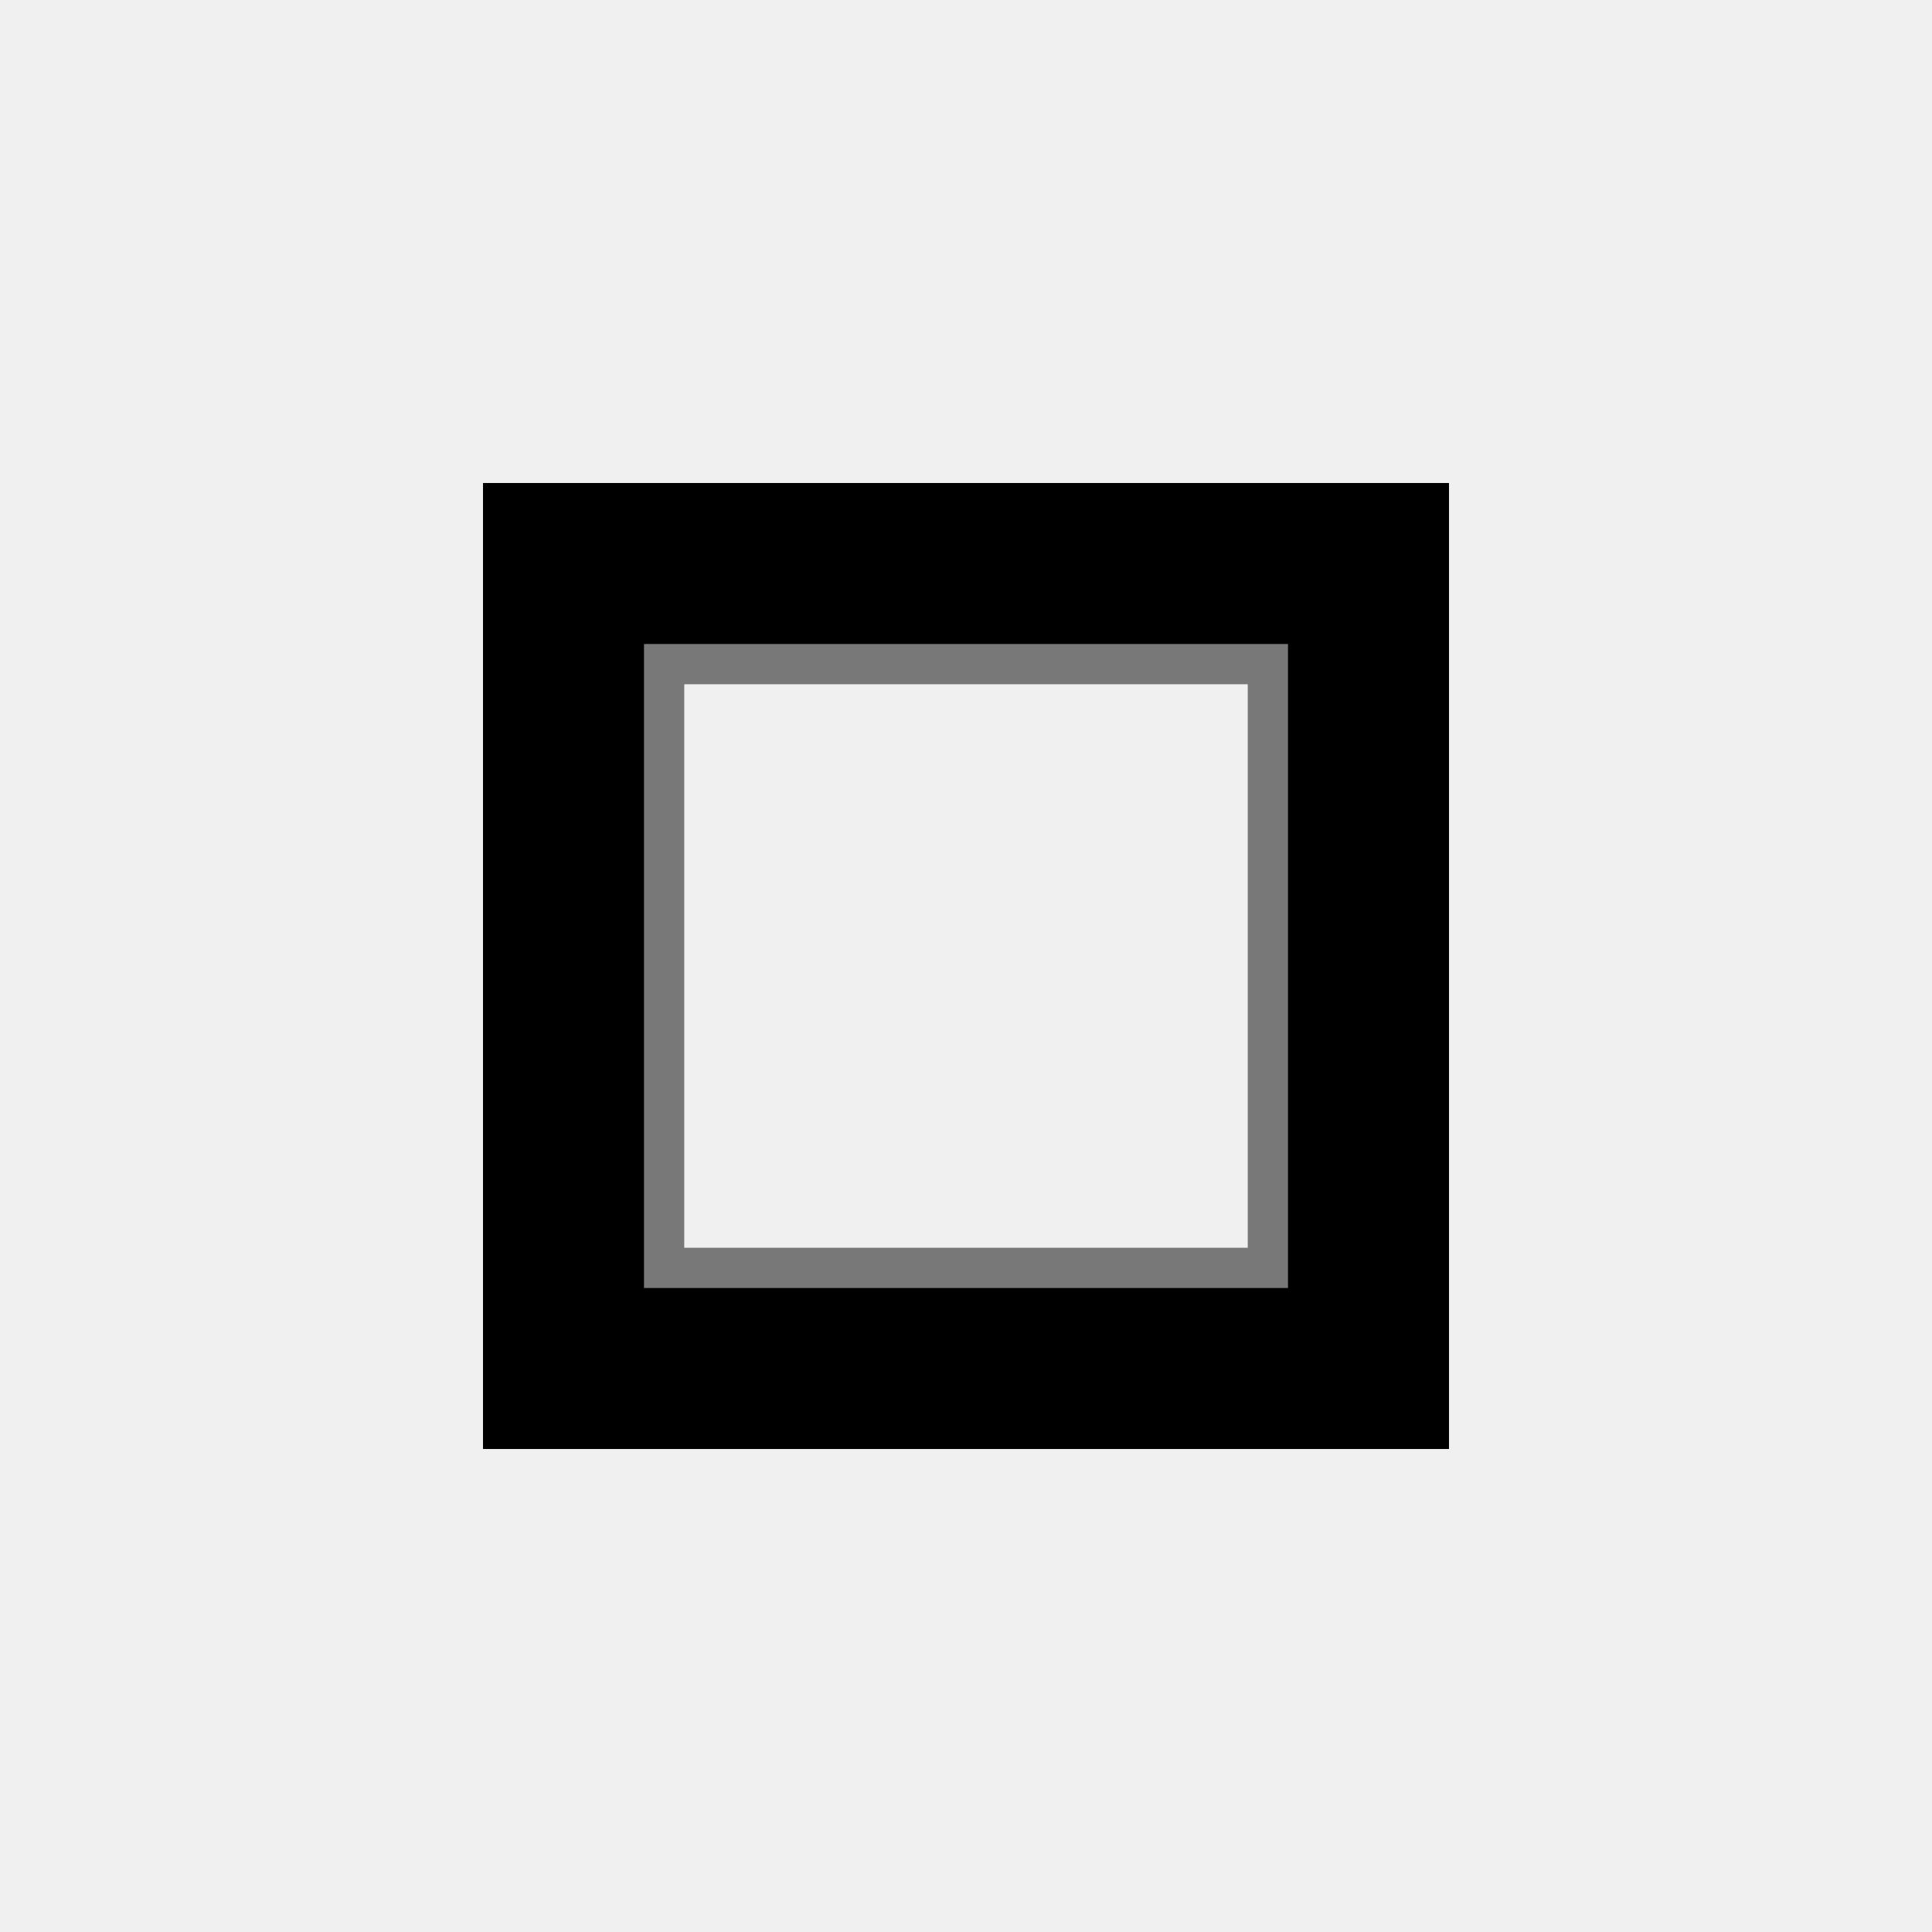
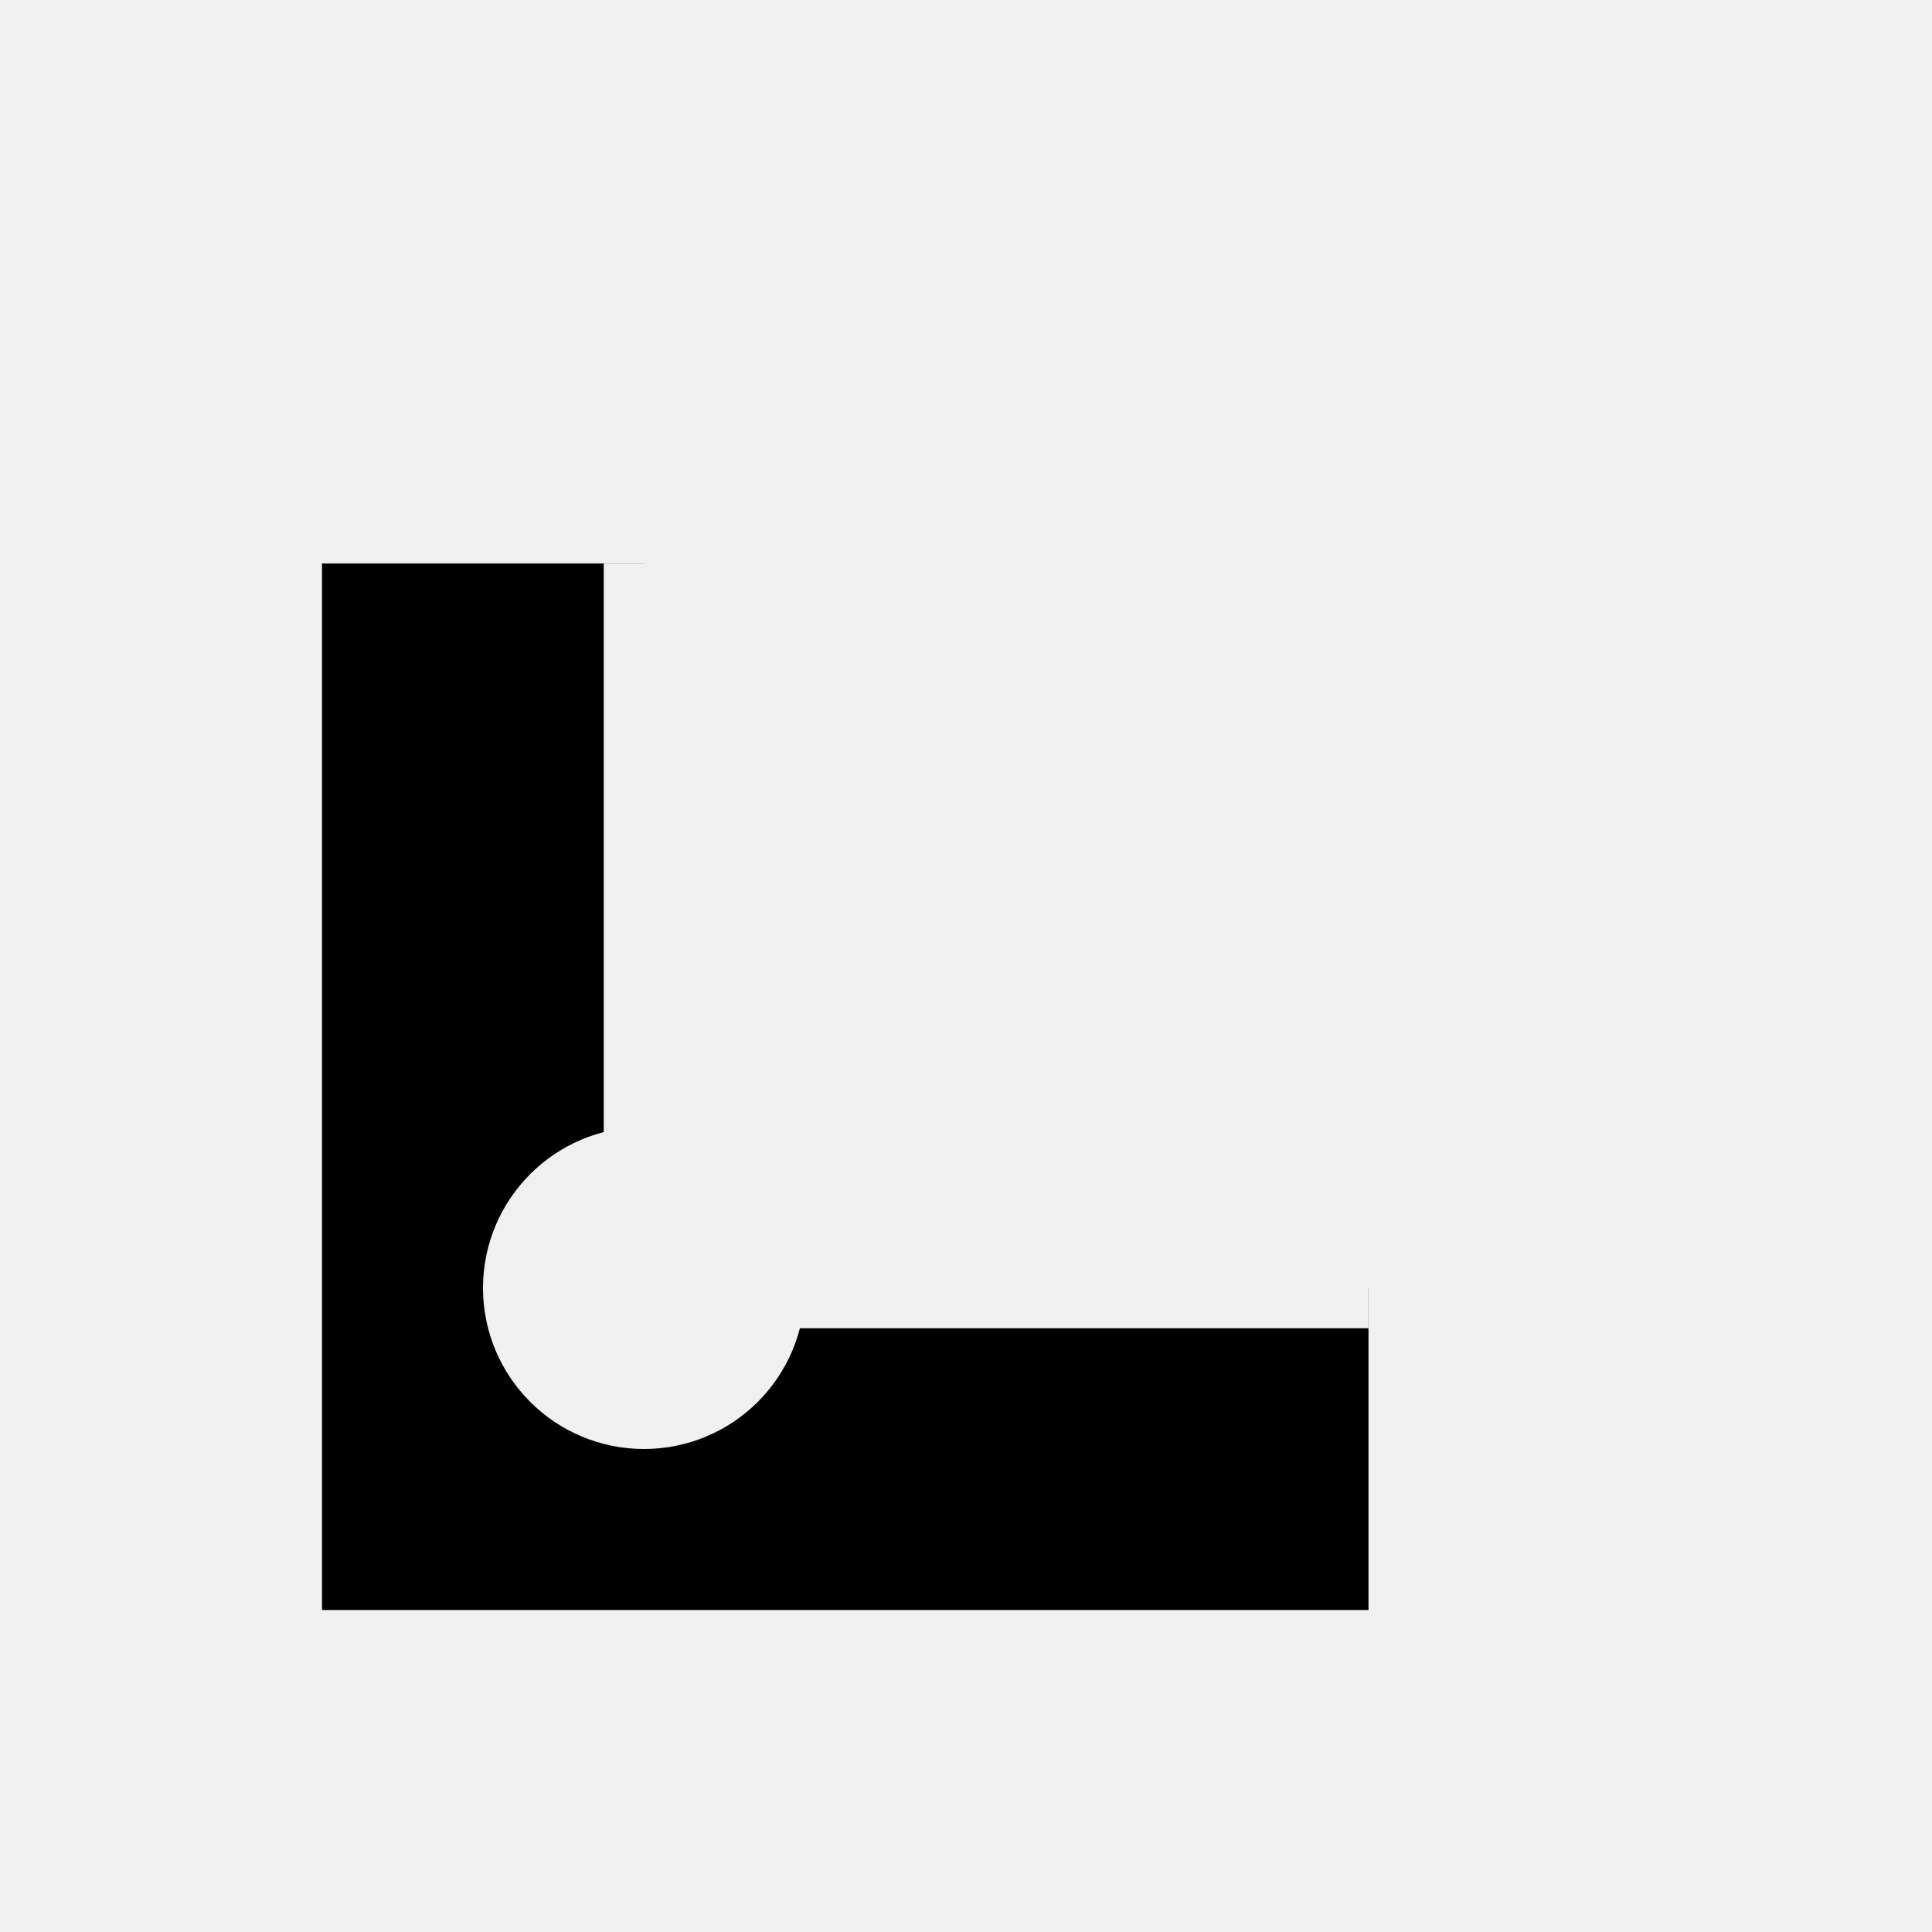
<svg xmlns="http://www.w3.org/2000/svg" width="24" height="24" viewBox="0 0 24 24" fill="none" stroke="currentColor">
-   <rect x="8" y="8" width="8" height="8" stroke-width="1" opacity="0.5" />
-   <rect x="7" y="7" width="10" height="10" stroke-width="2" />
+   <defs>
+     <mask id="stroke-align-outside-mask" maskUnits="userSpaceOnUse" x="0" y="0" width="24" height="24">
+       <rect width="24" height="24" fill="#fff" />
+       <path d="M8 7V16H17" fill="none" stroke="#000" stroke-width="1" />
+       <circle cx="8" cy="16" r="1.5" fill="#000" />
+     </mask>
+   </defs>
+   <path d="M6 7V18H17" fill="none" stroke-width="4" stroke-linejoin="miter" stroke-linecap="butt" mask="url(#stroke-align-outside-mask)" />
</svg>
